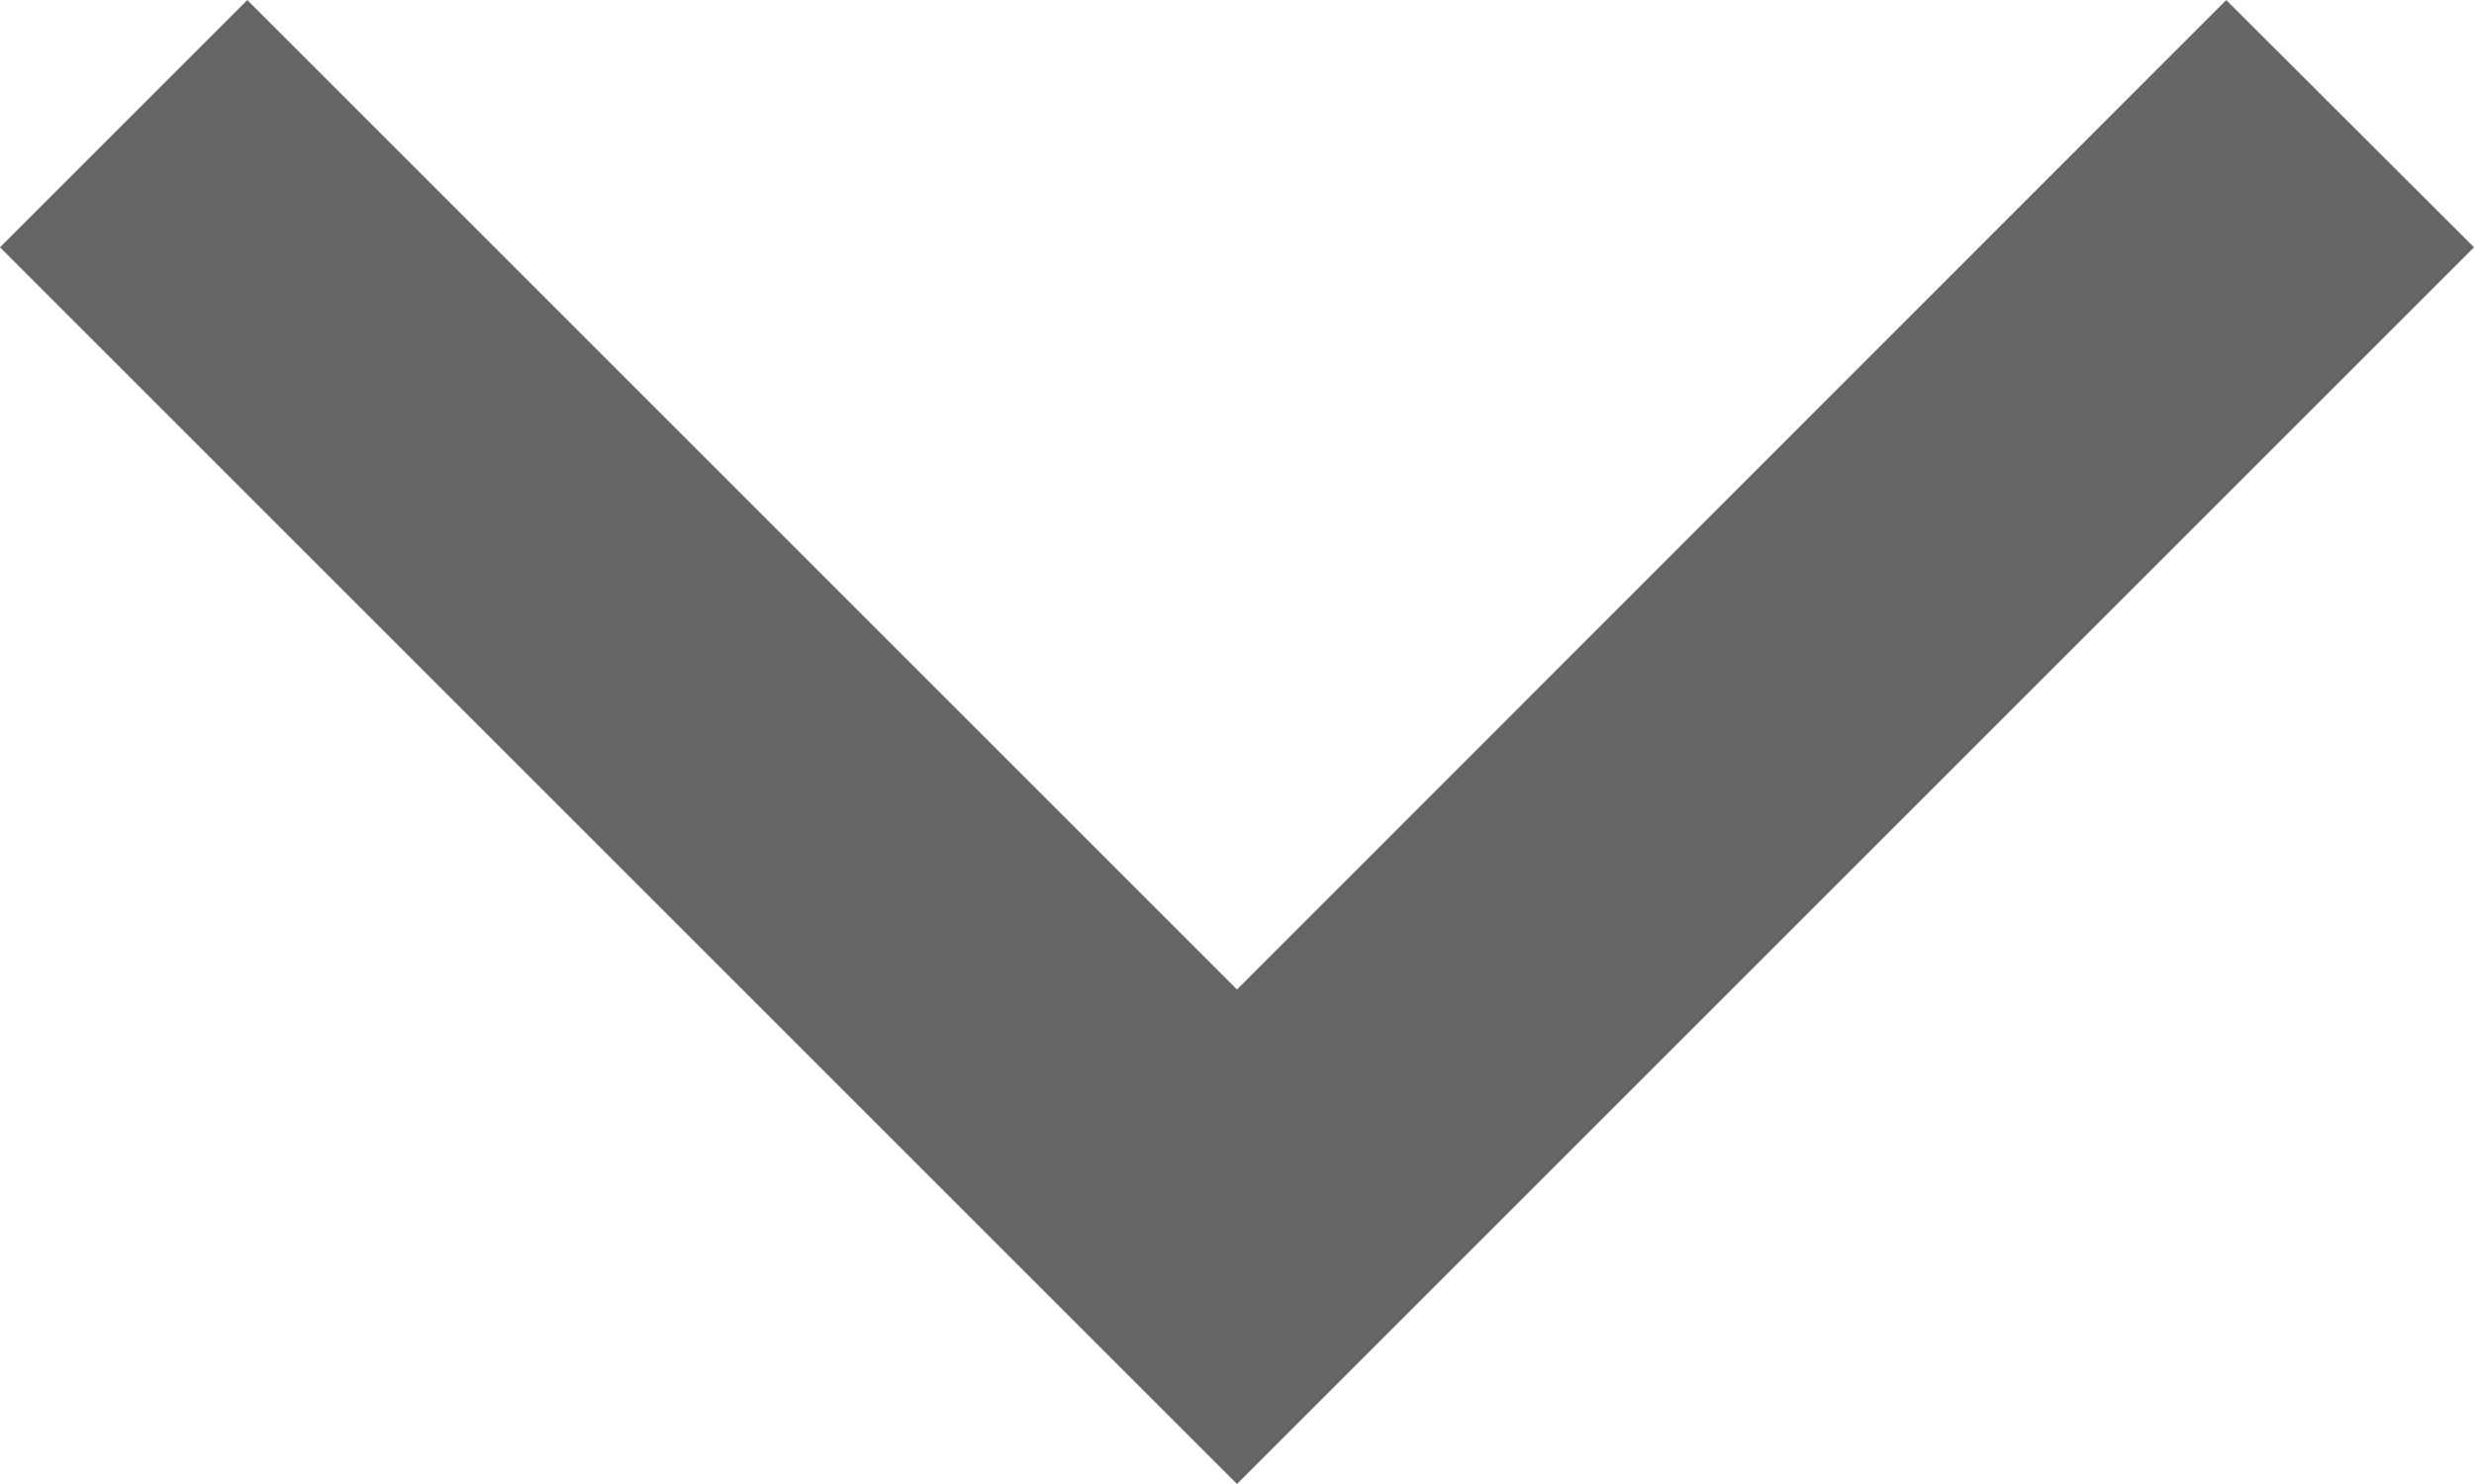
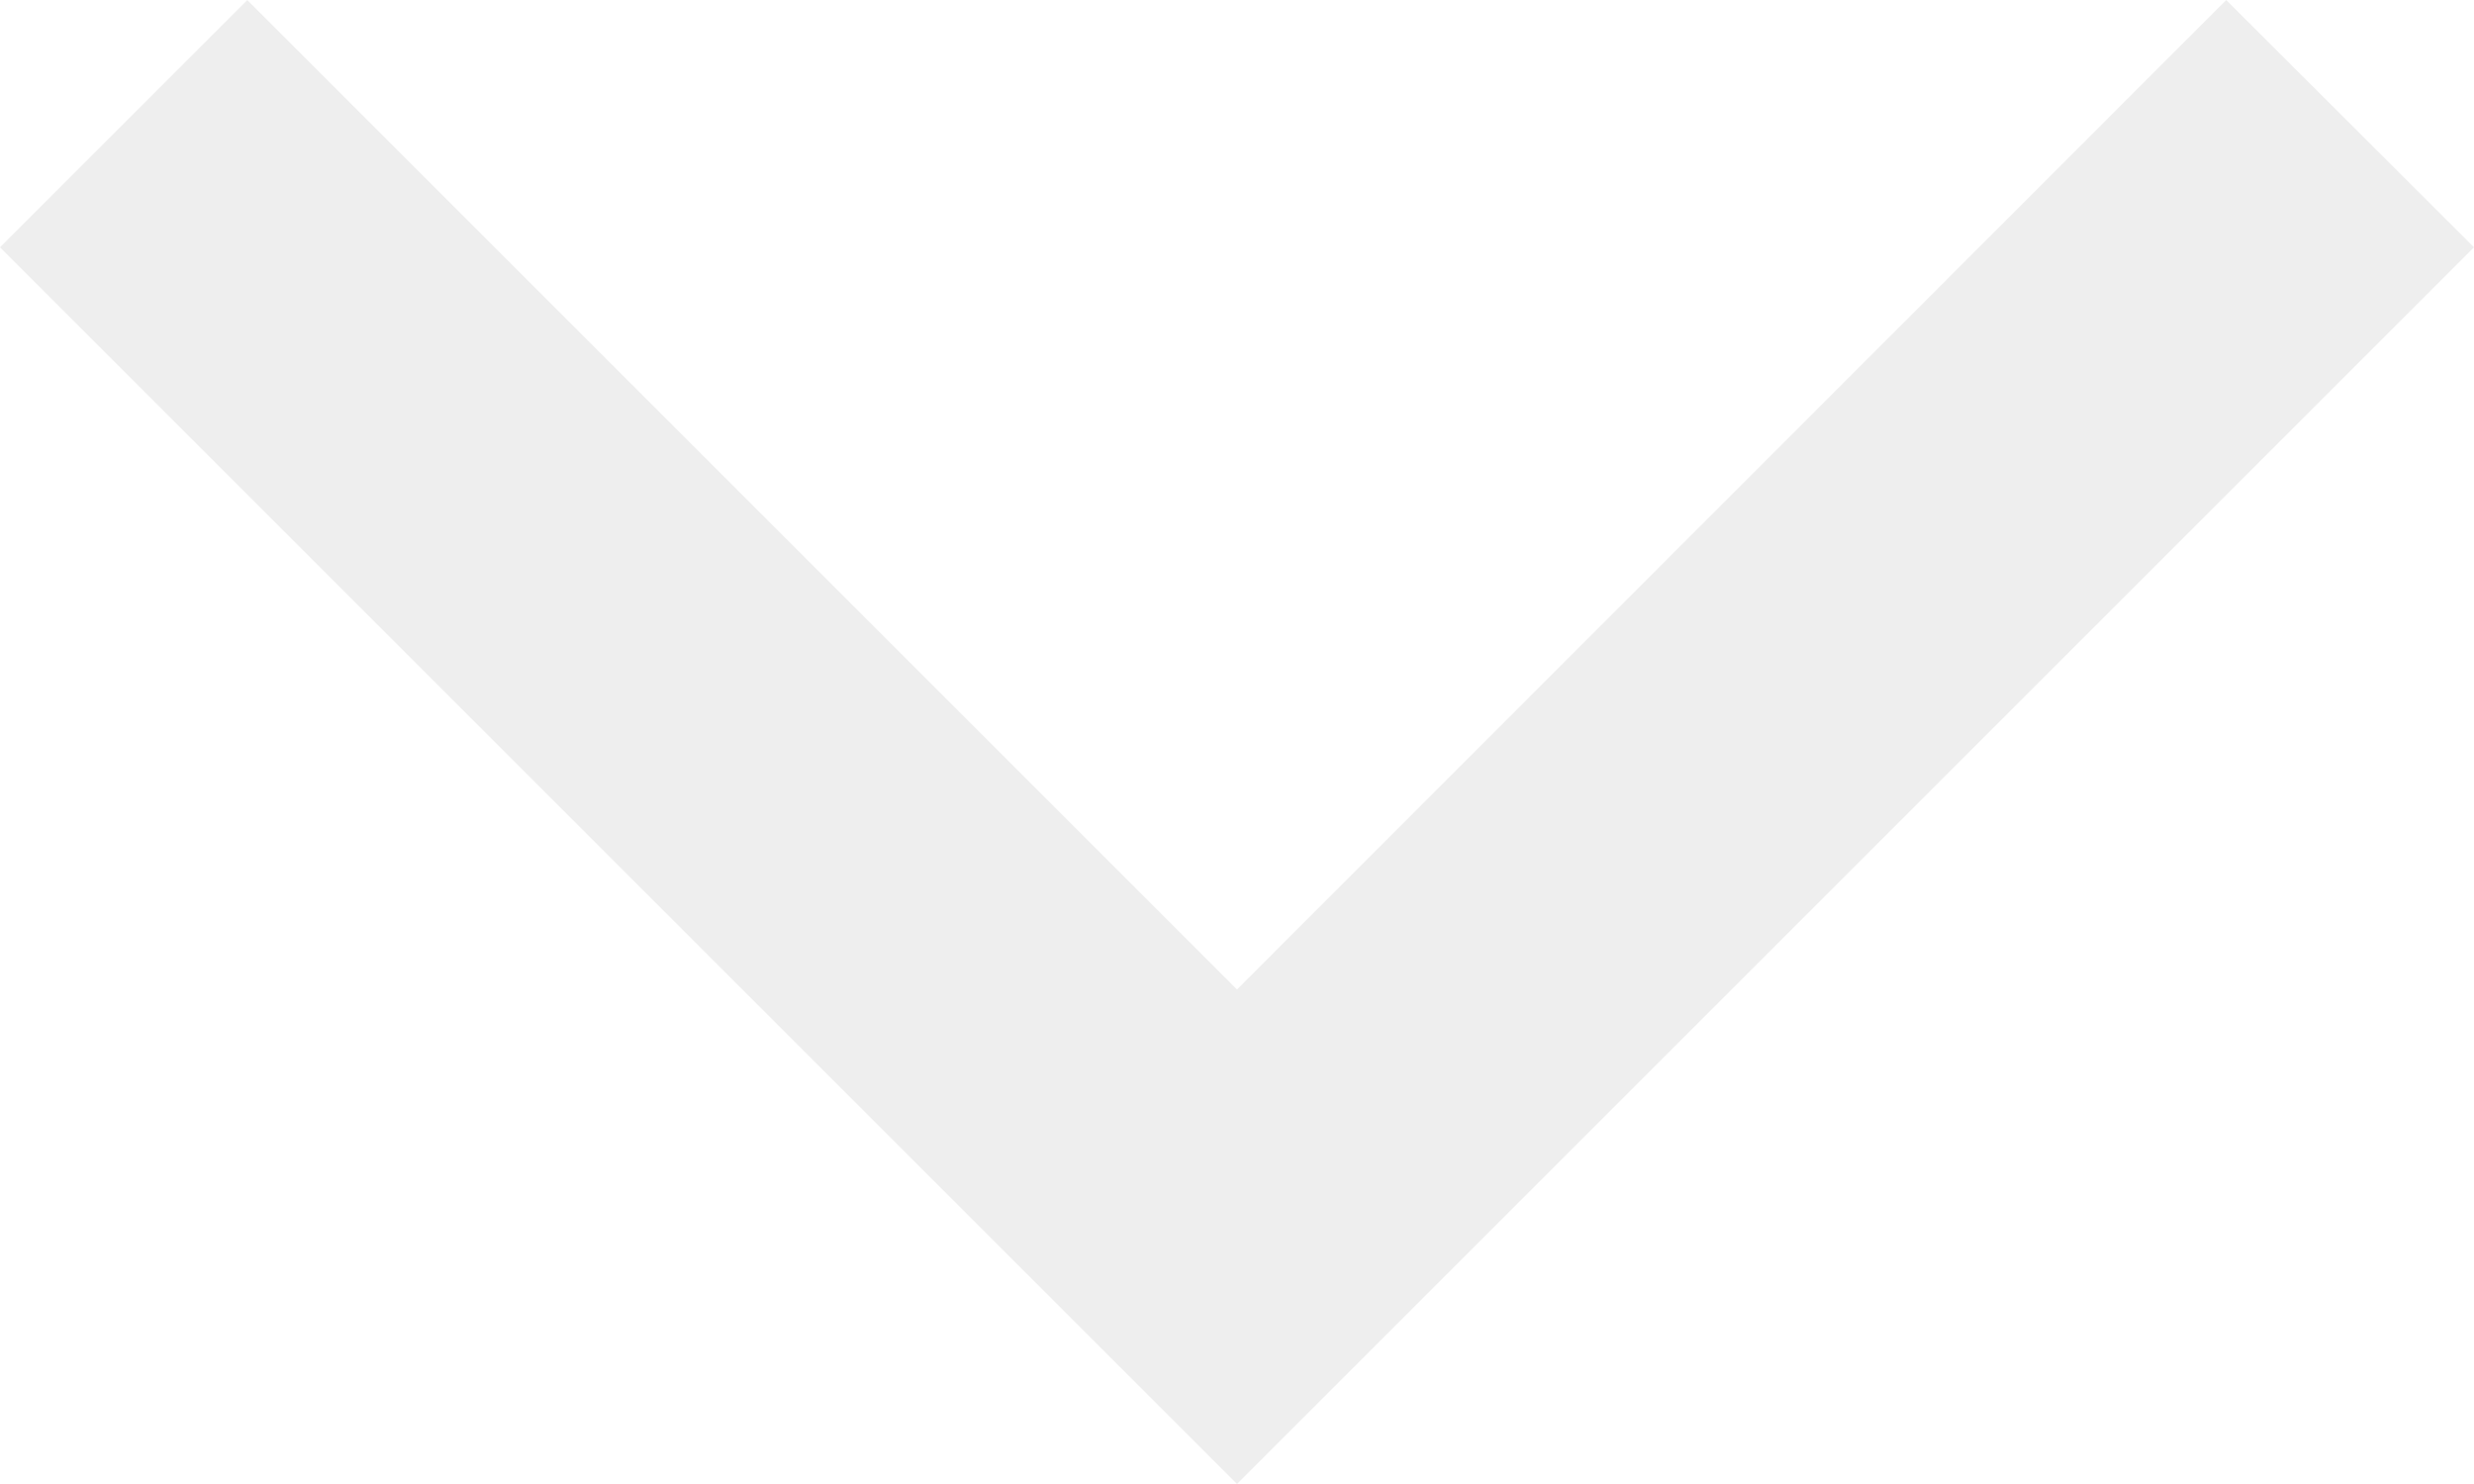
<svg xmlns="http://www.w3.org/2000/svg" width="20" height="12" viewBox="0 0 5.292 3.175" version="1.1" id="svg5">
  <defs id="defs2" />
  <g id="layer1">
-     <path style="fill:#666666;fill-opacity:1;stroke-width:15.875;stroke-linecap:round;paint-order:stroke fill markers" d="M 0.529,0 0,0.529 2.646,3.175 5.292,0.529 4.762,0 2.646,2.117 Z" id="path32718" />
+     <path style="fill:#eeeeee;fill-opacity:1;stroke-width:15.875;stroke-linecap:round;paint-order:stroke fill markers" d="M 0.529,0 0,0.529 2.646,3.175 5.292,0.529 4.762,0 2.646,2.117 Z" id="path32718" />
  </g>
</svg>
